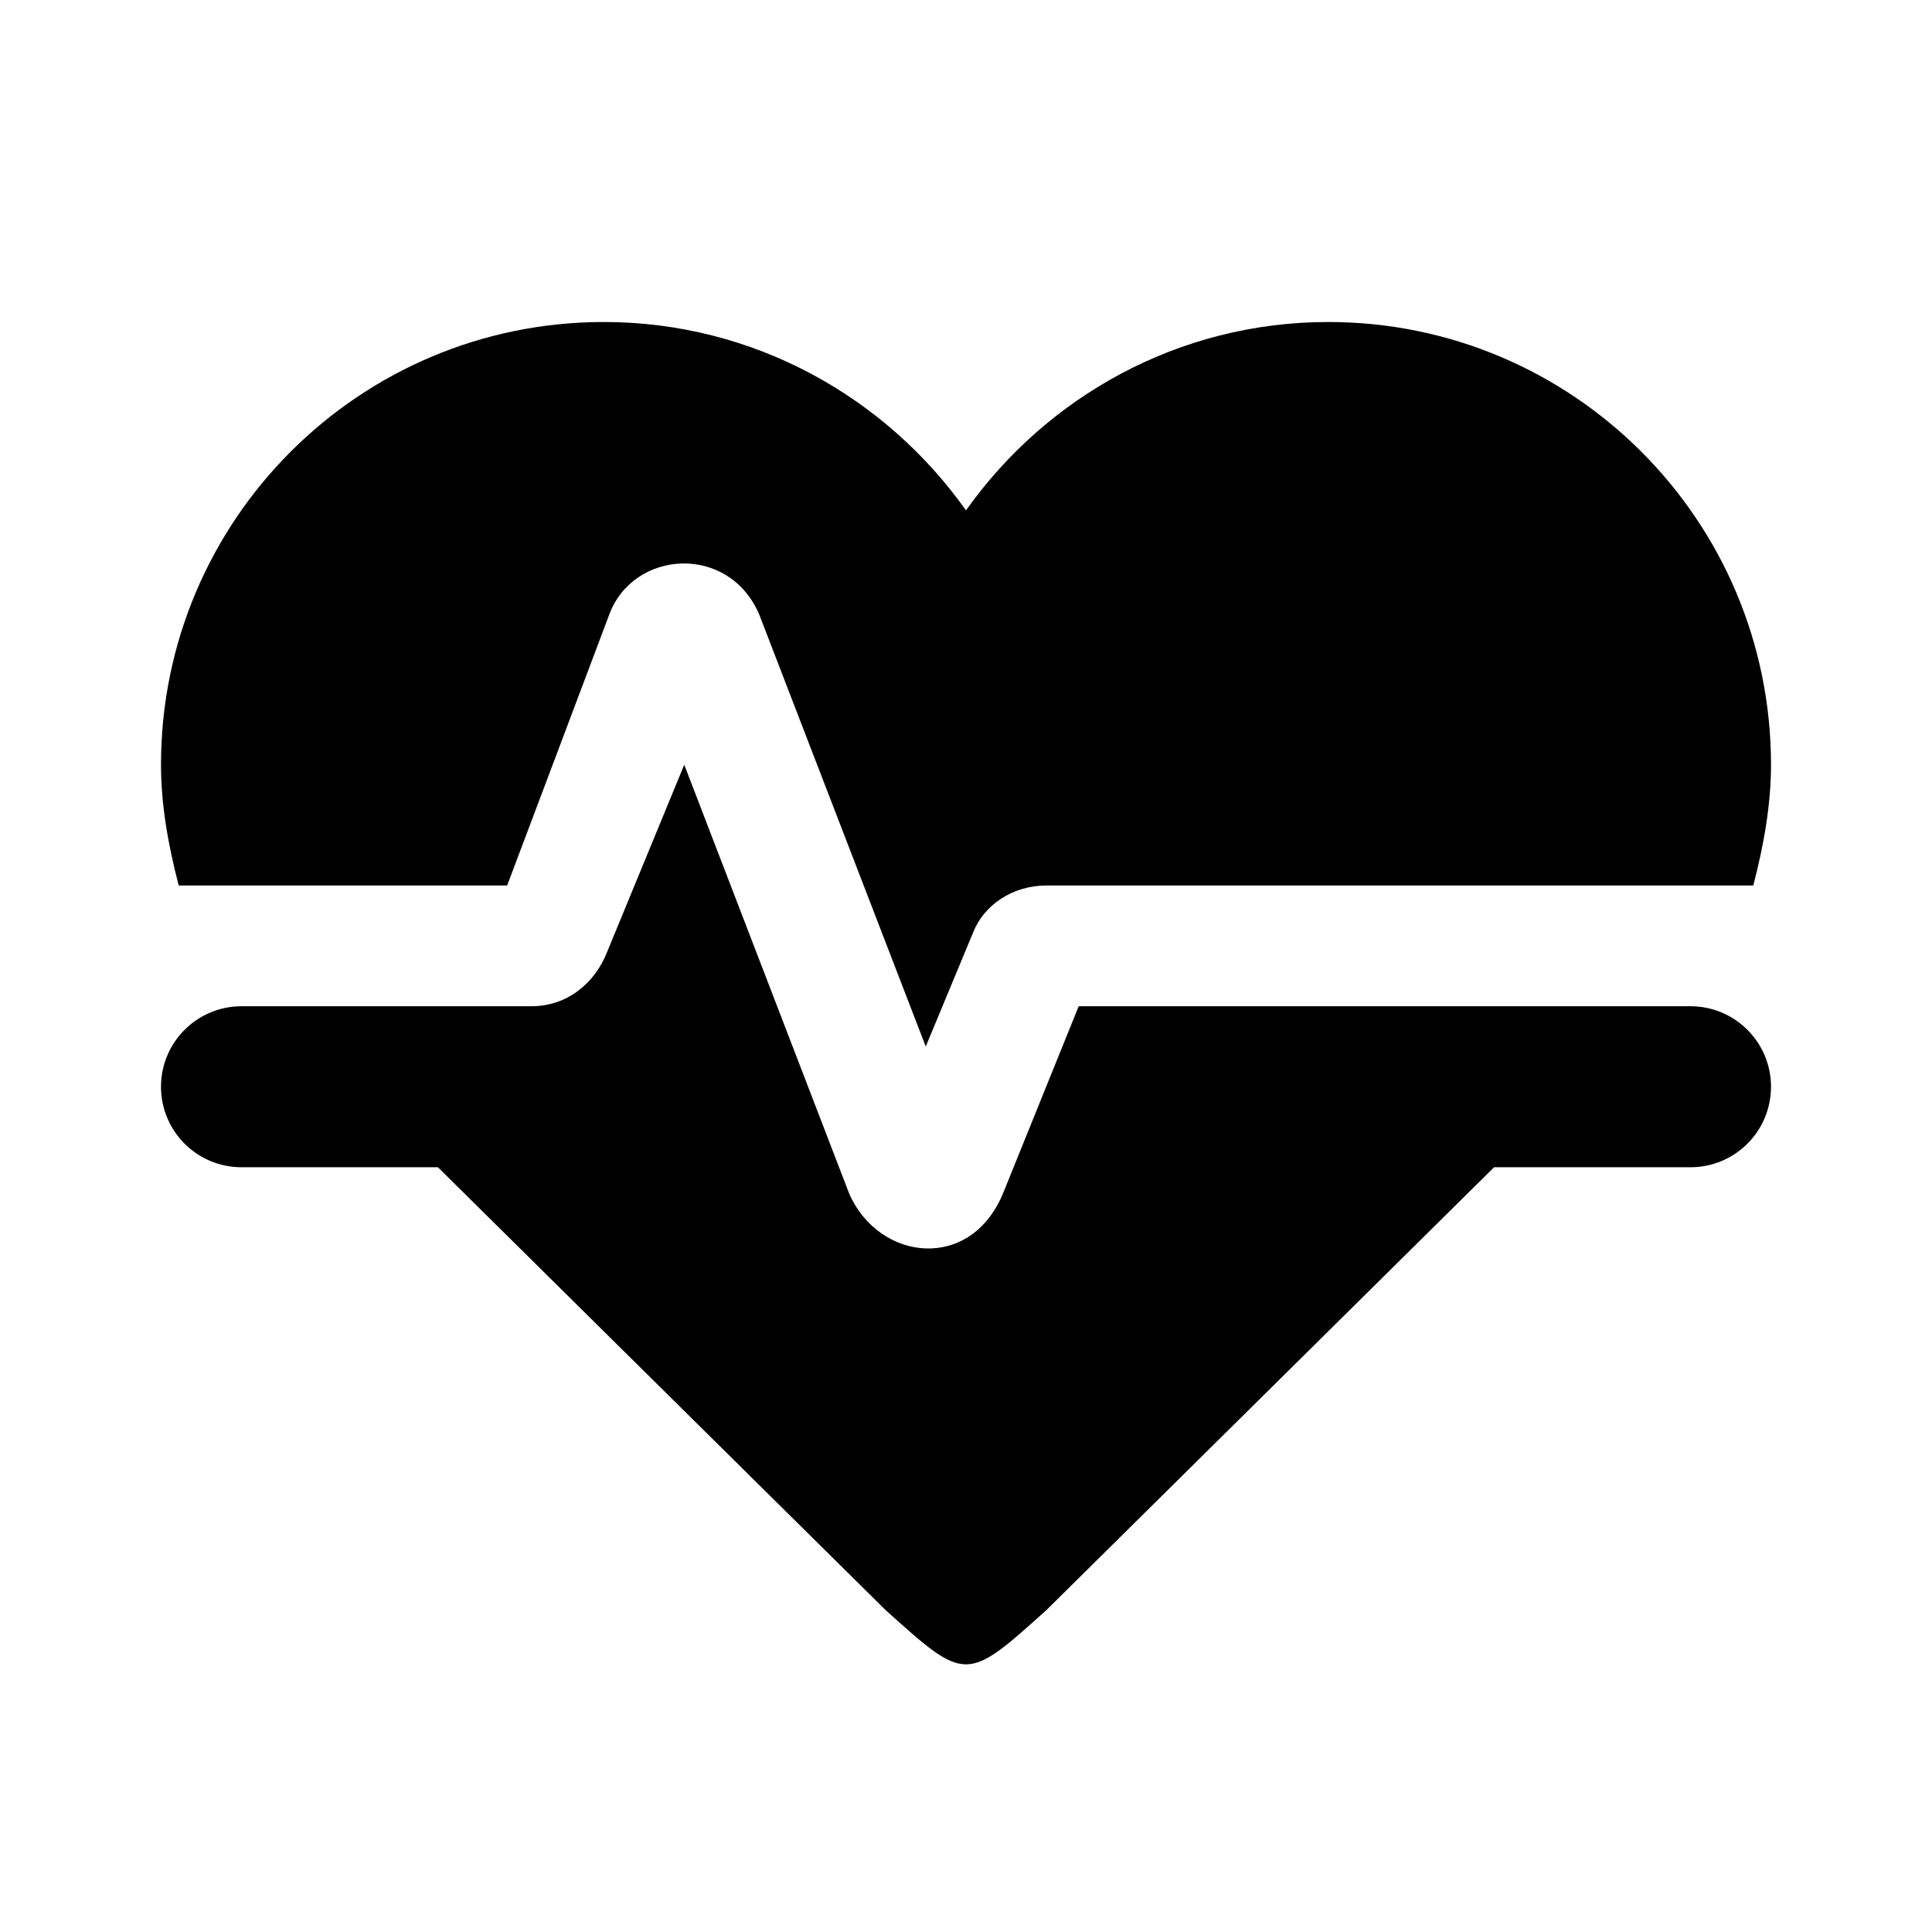
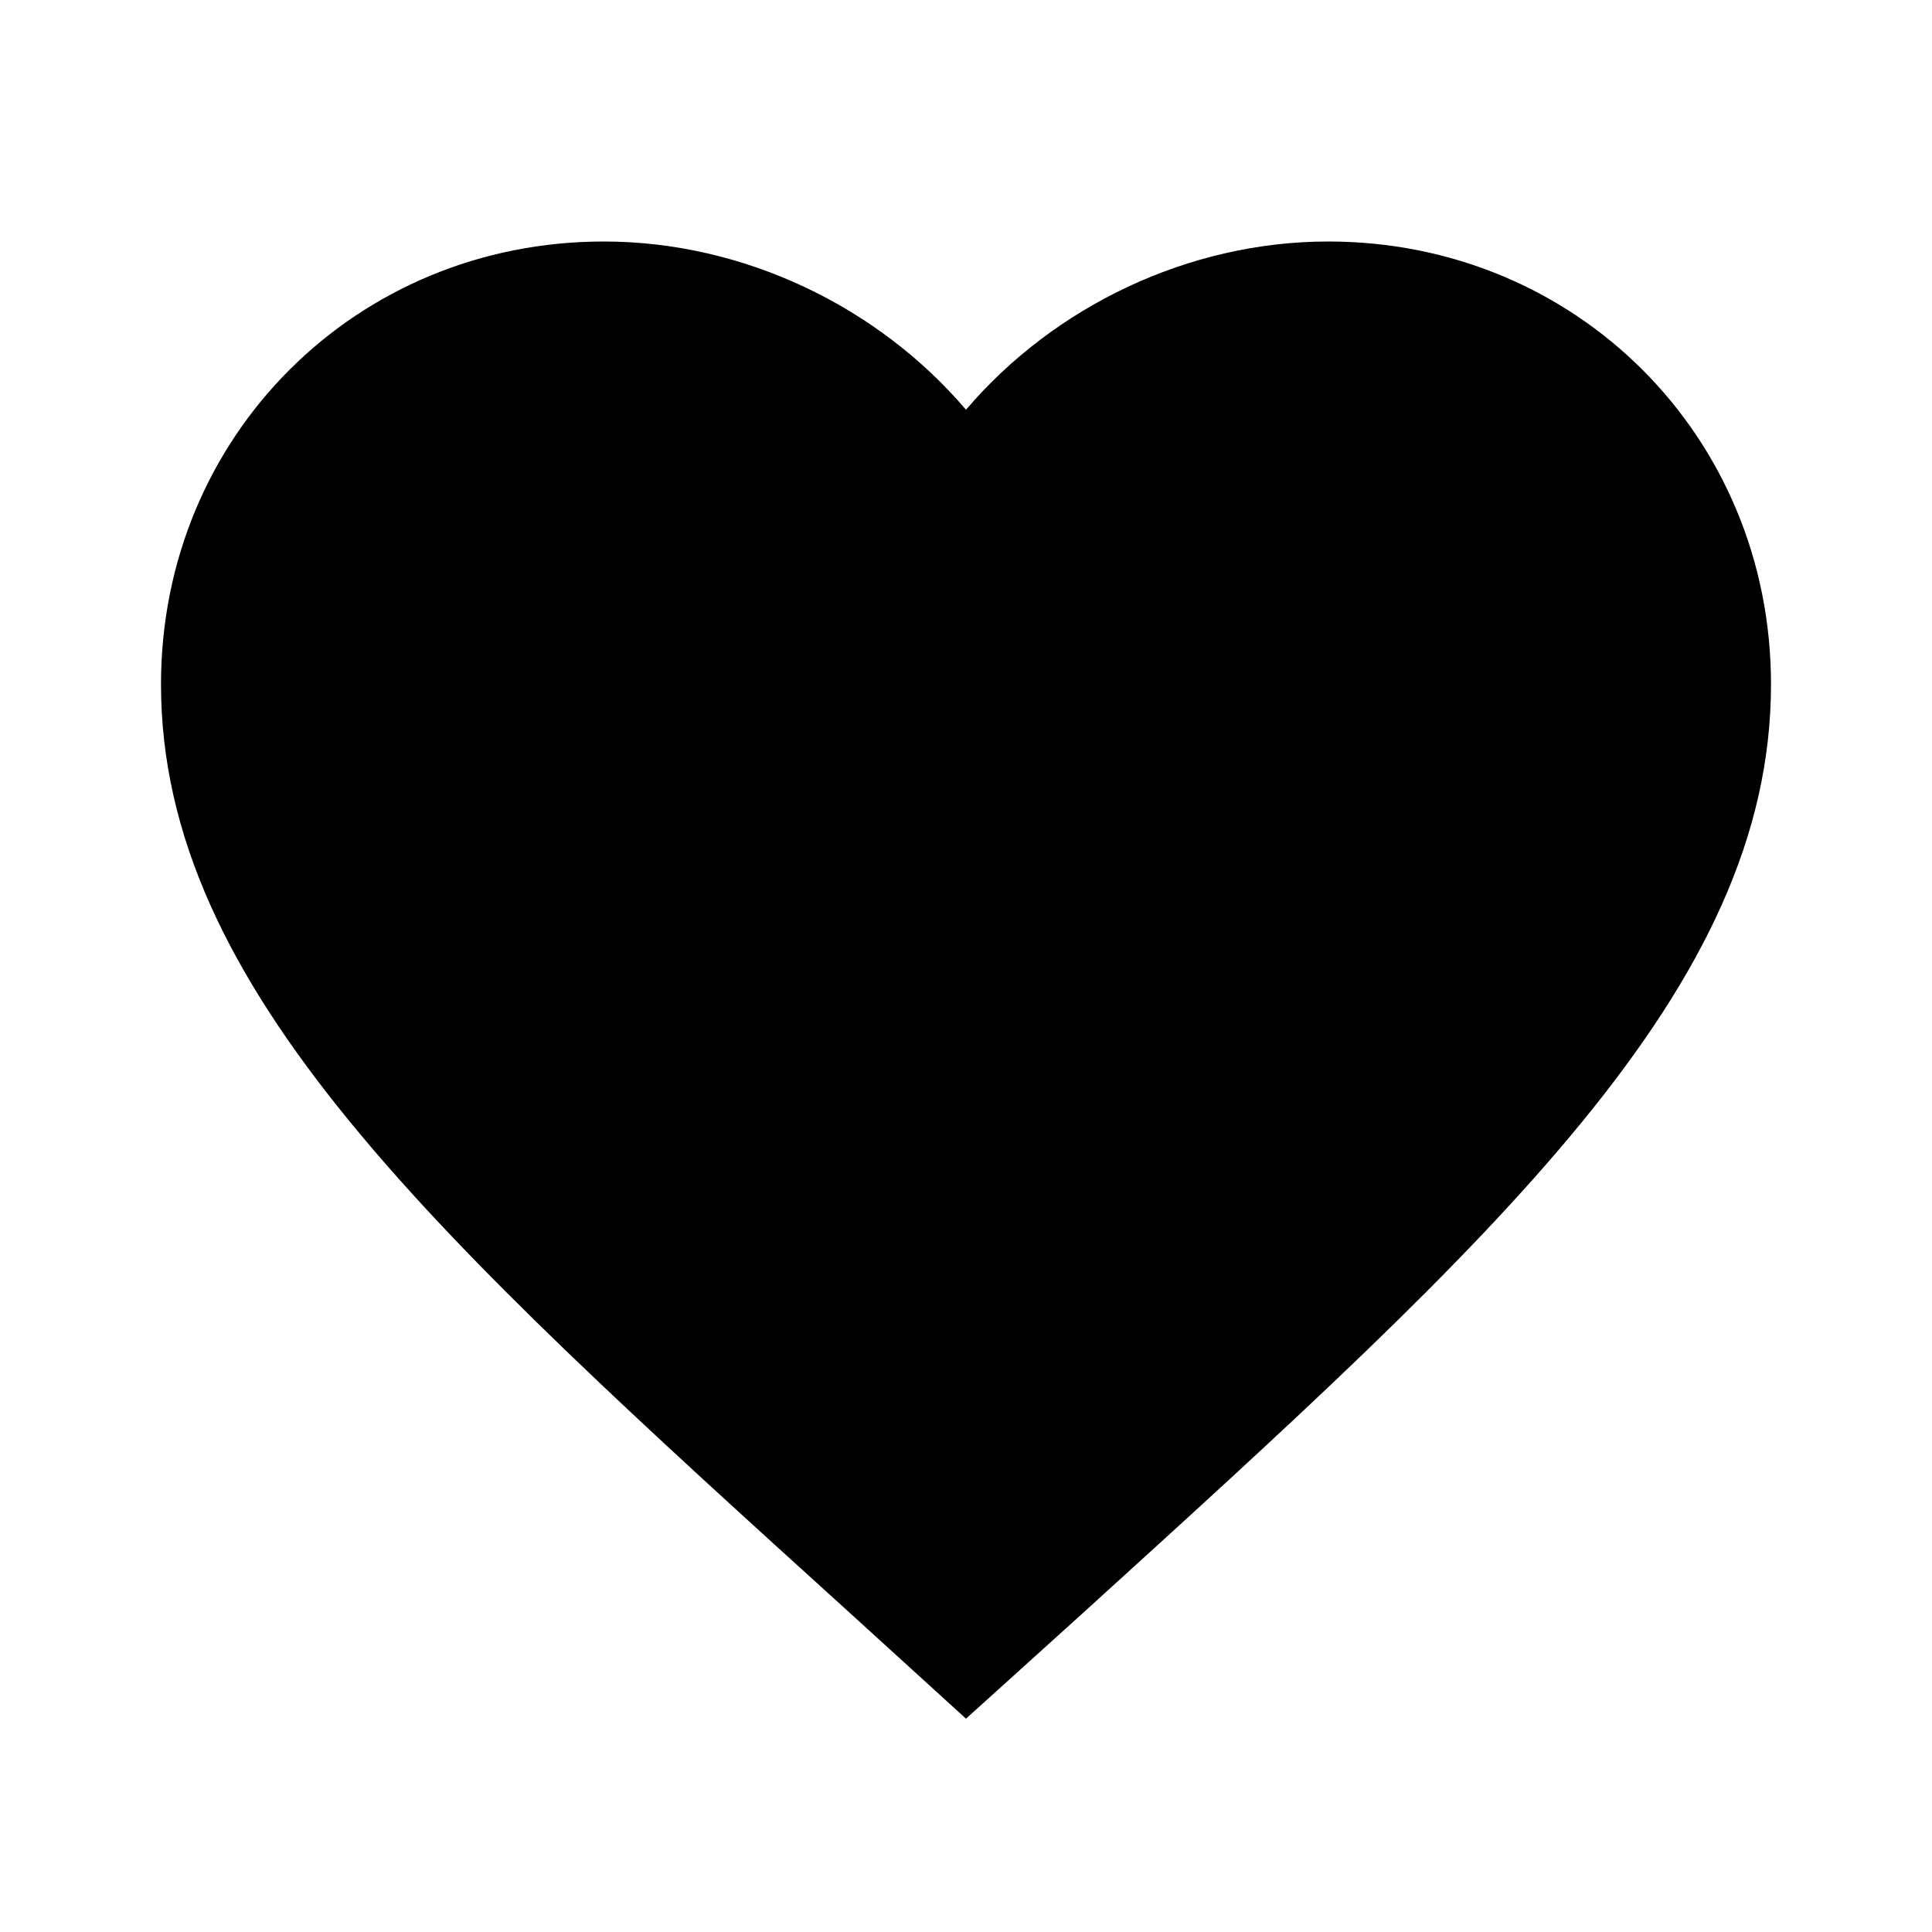
- <svg xmlns="http://www.w3.org/2000/svg" version="1.1" width="24" height="24" viewBox="0 0 24 24">
-   <path d="M7.5,4A5.5,5.5 0 0,0 2,9.5C2,10 2.09,10.5 2.22,11H6.3L7.57,7.63C7.87,6.83 9.05,6.75 9.43,7.63L11.5,13L12.09,11.58C12.22,11.25 12.57,11 13,11H21.78C21.91,10.5 22,10 22,9.5A5.5,5.5 0 0,0 16.5,4C14.64,4 13,4.93 12,6.34C11,4.93 9.36,4 7.5,4V4M3,12.5A1,1 0 0,0 2,13.5A1,1 0 0,0 3,14.5H5.44L11,20C12,20.9 12,20.9 13,20L18.56,14.5H21A1,1 0 0,0 22,13.5A1,1 0 0,0 21,12.5H13.4L12.47,14.8C12.07,15.81 10.92,15.67 10.55,14.83L8.5,9.5L7.54,11.83C7.39,12.21 7.05,12.5 6.6,12.5H3Z" />
+ <svg xmlns="http://www.w3.org/2000/svg" fill="#000000" height="24" viewBox="0 0 24 24" width="24">
+   <path d="M0 0h24v24H0z" fill="none" />
+   <path d="M12 21.35l-1.45-1.32C5.4 15.36 2 12.28 2 8.5 2 5.42 4.42 3 7.5 3c1.74 0 3.41.81 4.5 2.09C13.09 3.81 14.76 3 16.5 3 19.58 3 22 5.42 22 8.5c0 3.78-3.4 6.86-8.55 11.54L12 21.35z" />
</svg>
